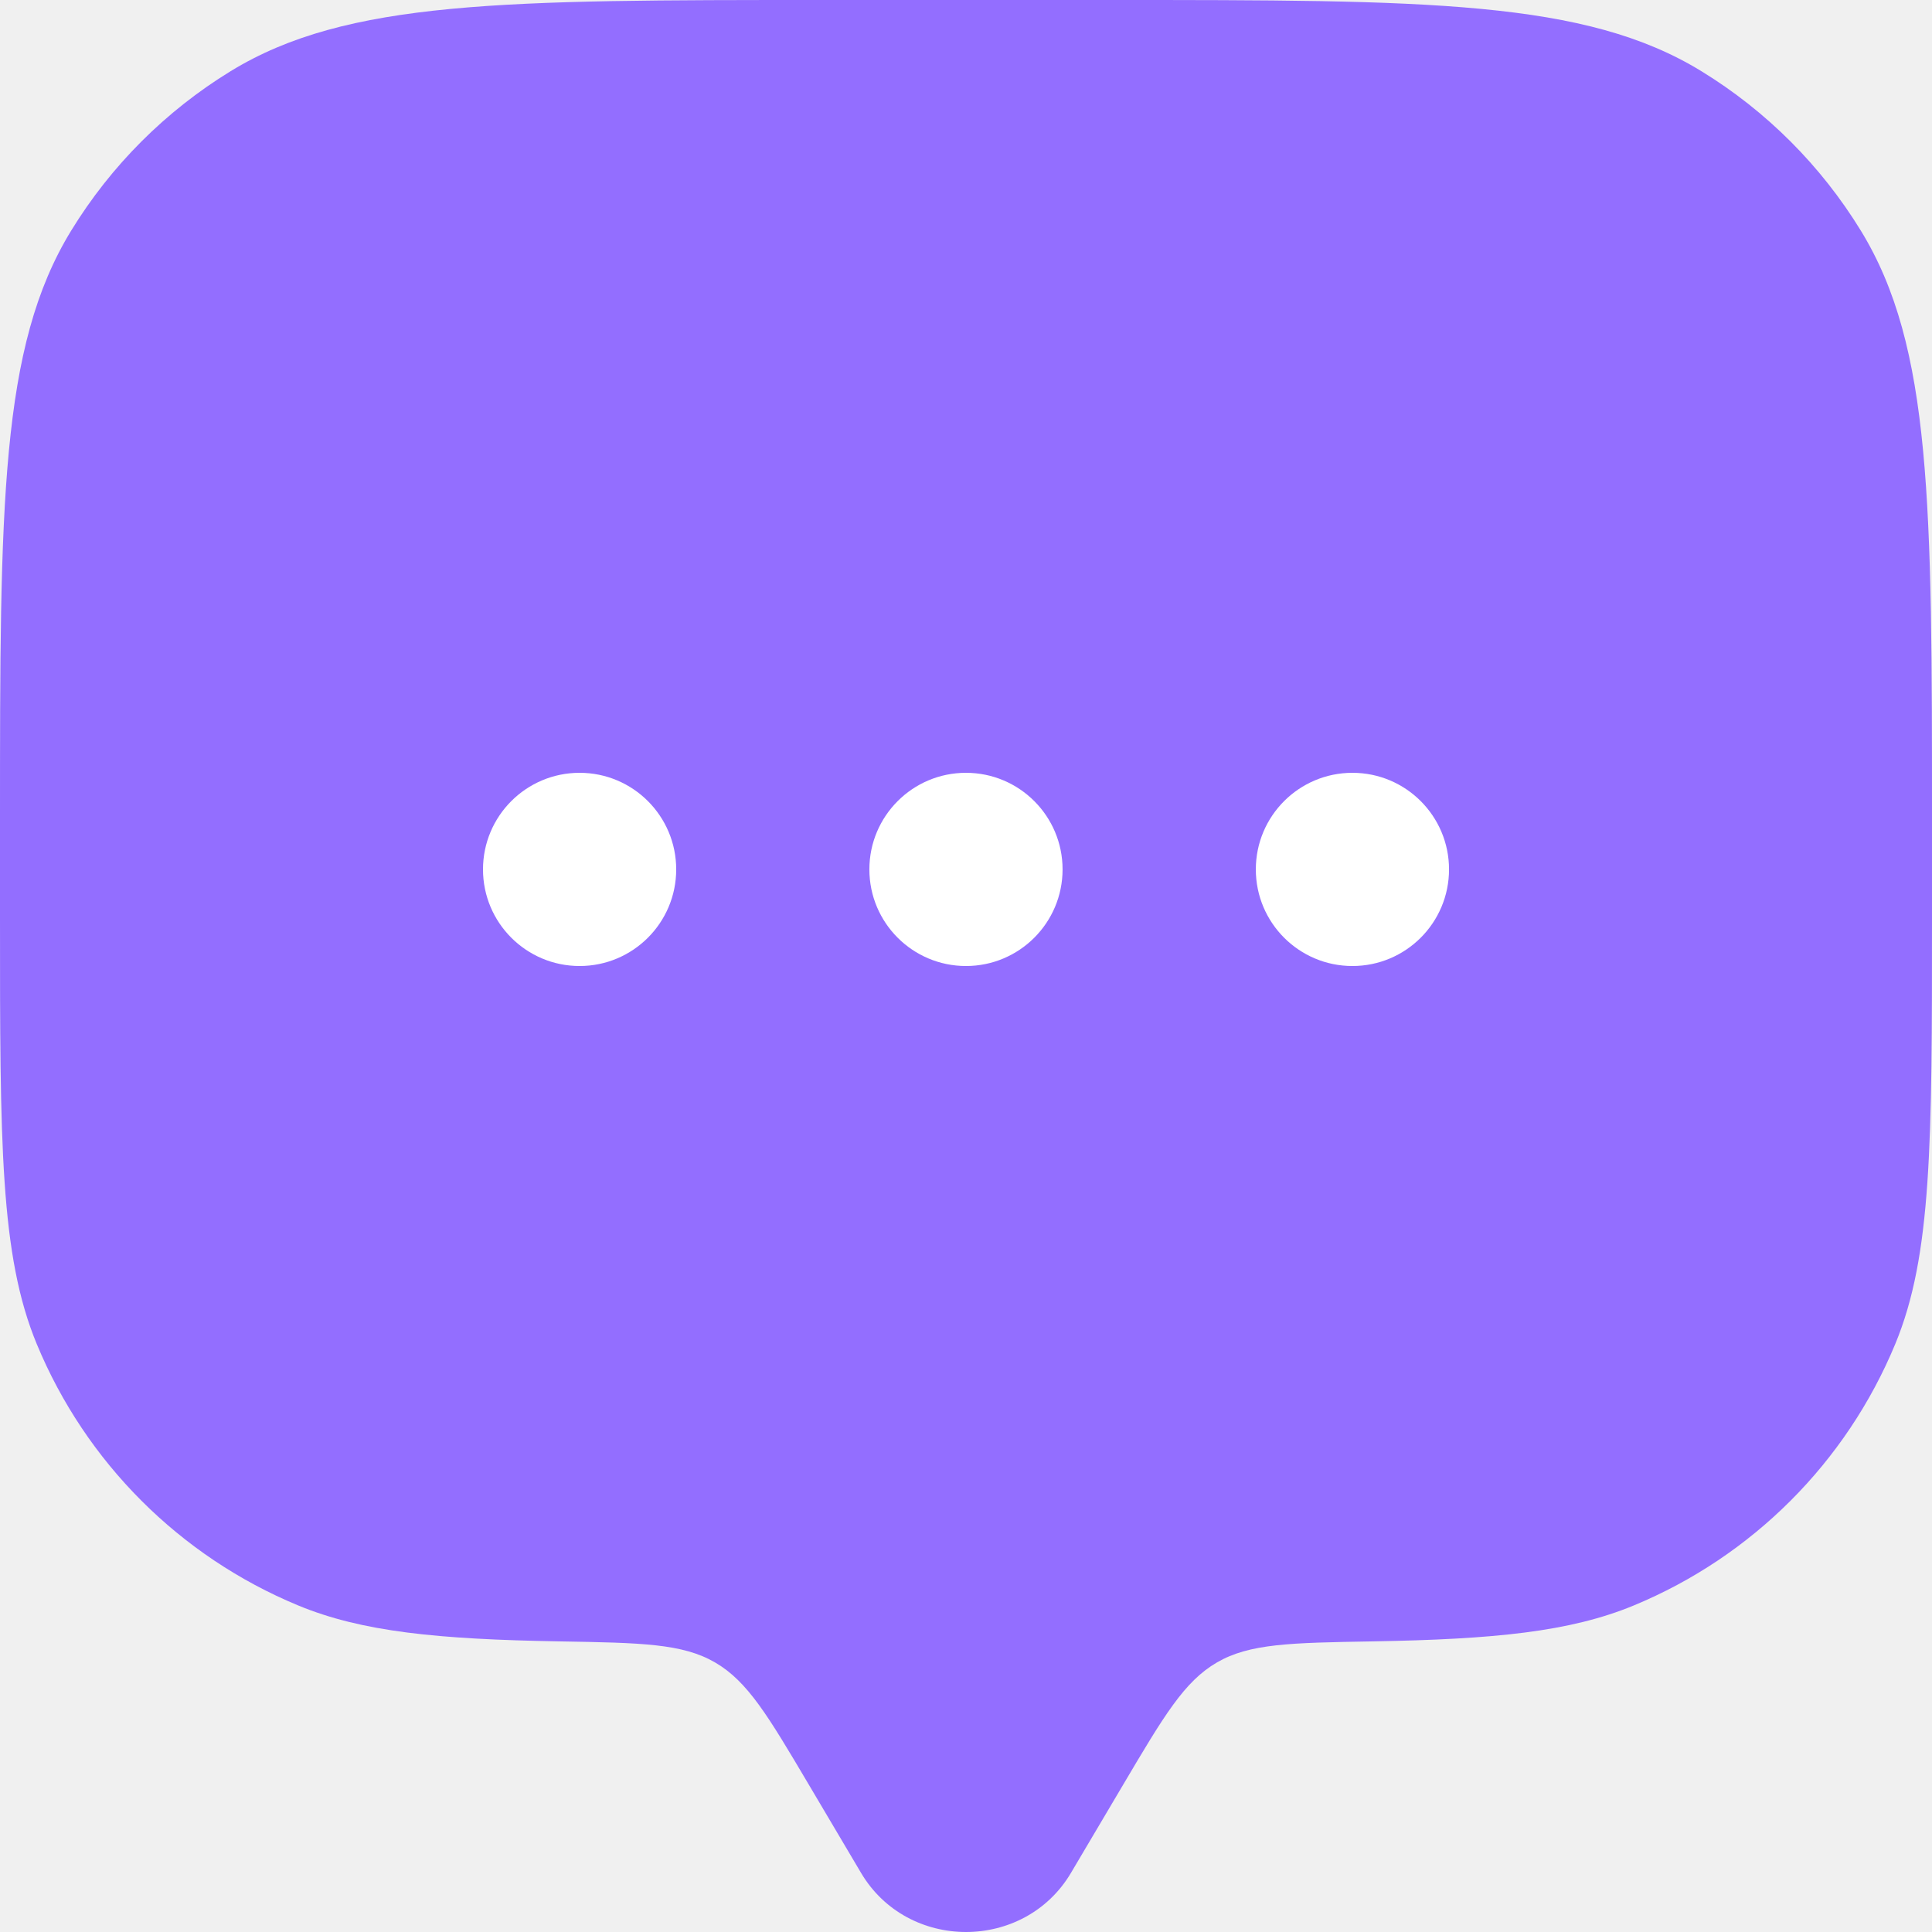
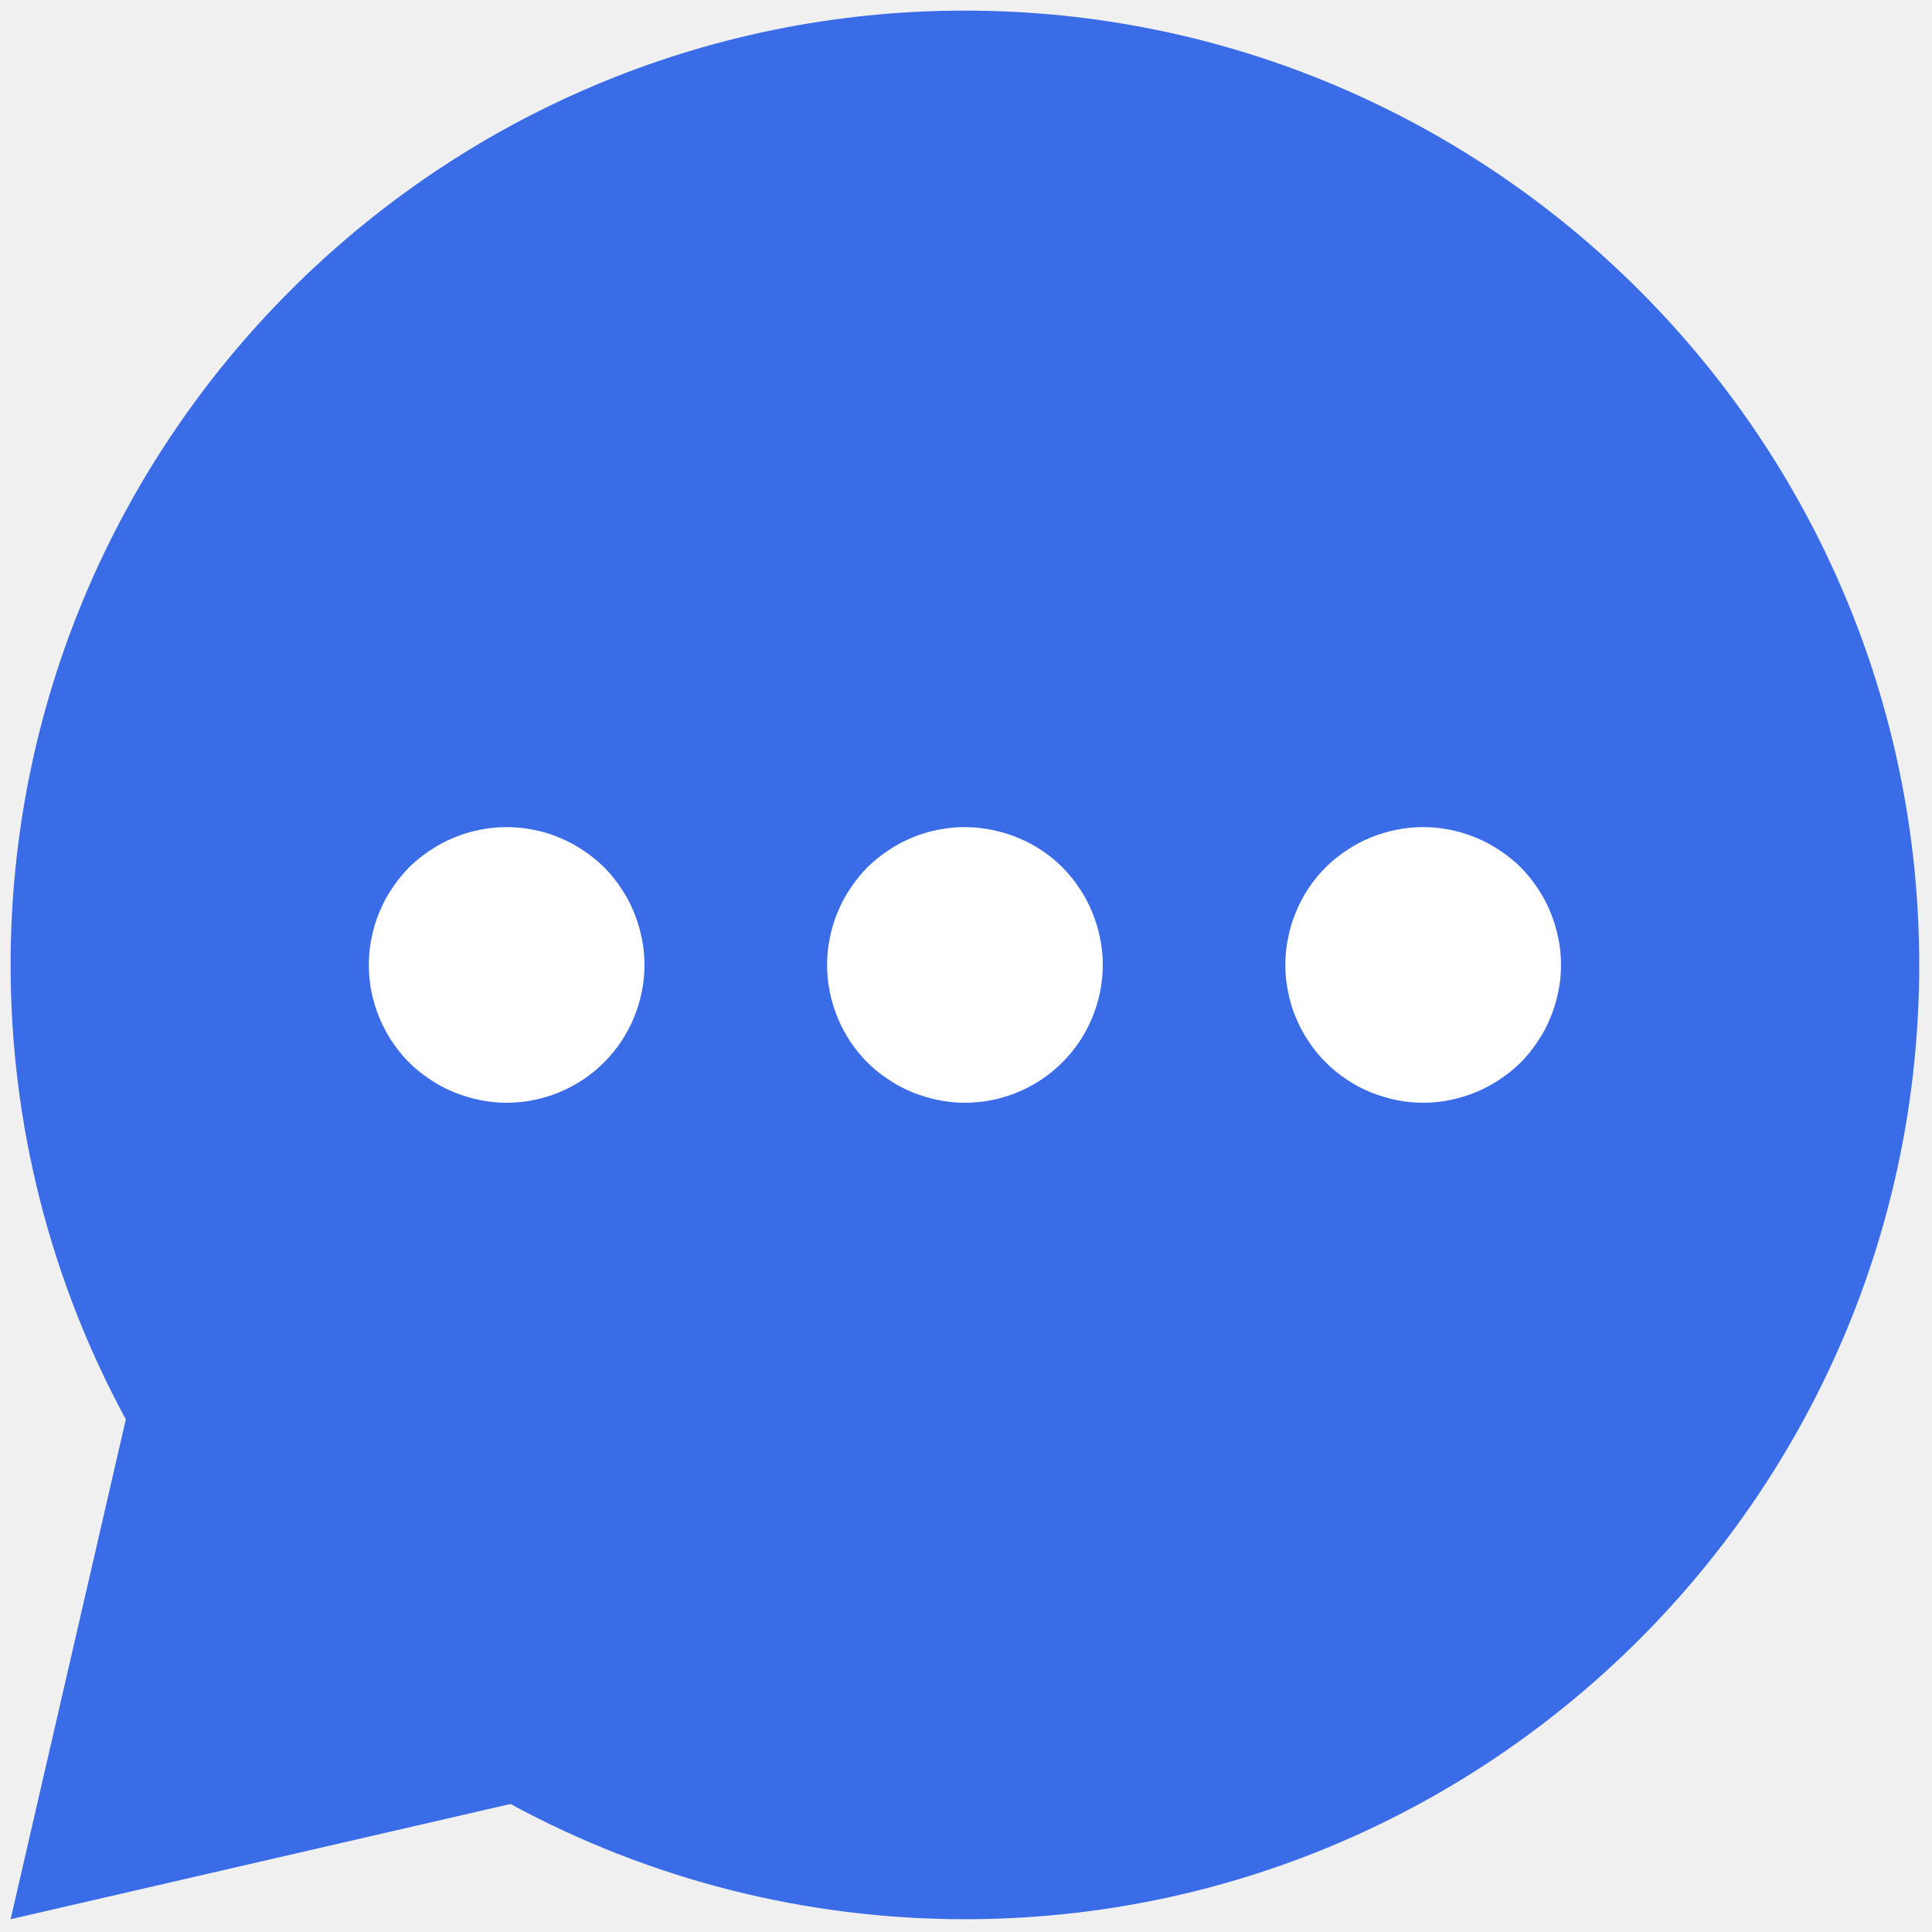
- <svg xmlns="http://www.w3.org/2000/svg" width="300" height="300" viewBox="0 0 300 300" fill="none">
-   <path d="M174.433 277.078L166.301 290.817C159.053 303.061 140.948 303.061 133.7 290.817L125.568 277.078C119.261 266.422 116.108 261.096 111.042 258.148C105.977 255.202 99.599 255.092 86.844 254.873C68.014 254.548 56.204 253.394 46.299 249.292C27.922 241.679 13.321 227.08 5.709 208.702C-4.47037e-07 194.92 0 177.446 0 142.501V127.5C0 78.399 -8.94073e-07 53.848 11.052 35.813C17.236 25.721 25.721 17.236 35.813 11.052C53.848 -8.94073e-07 78.399 0 127.5 0H172.501C221.602 0 246.152 -8.94073e-07 264.188 11.052C274.281 17.236 282.765 25.721 288.949 35.813C300.001 53.848 300.001 78.399 300.001 127.5V142.501C300.001 177.446 300.001 194.92 294.292 208.702C286.68 227.08 272.08 241.679 253.702 249.292C243.797 253.394 231.988 254.548 213.157 254.873C200.401 255.092 194.024 255.202 188.959 258.148C183.893 261.094 180.739 266.422 174.433 277.078Z" fill="#936EFF" />
-   <path d="M225.004 135.002C225.004 143.287 218.288 150.002 210.004 150.002C201.719 150.002 195.004 143.287 195.004 135.002C195.004 126.717 201.719 120.002 210.004 120.002C218.288 120.002 225.004 126.717 225.004 135.002Z" fill="white" />
-   <path d="M164.996 135.002C164.996 143.287 158.281 150.002 149.996 150.002C141.712 150.002 134.996 143.287 134.996 135.002C134.996 126.717 141.712 120.002 149.996 120.002C158.281 120.002 164.996 126.717 164.996 135.002Z" fill="white" />
-   <path d="M105 135.002C105 143.287 98.284 150.002 90 150.002C81.716 150.002 75 143.287 75 135.002C75 126.717 81.716 120.002 90 120.002C98.284 120.002 105 126.717 105 135.002Z" fill="white" />
+ <svg xmlns="http://www.w3.org/2000/svg" version="1.1" width="256" height="256" viewBox="0 0 256 256" xml:space="preserve">
+   <g style="stroke: none; stroke-width: 0; stroke-dasharray: none; stroke-linecap: butt; stroke-linejoin: miter; stroke-miterlimit: 10; fill: none; fill-rule: nonzero; opacity: 1;" transform="translate(1.406593 1.406593) scale(2.81 2.81)">
+     <path d="M 0 90 l 5.433 -23.57 C 1.871 59.866 0 52.516 0 45 C 0 20.187 20.187 0 45 0 c 24.813 0 45 20.187 45 45 c 0 24.813 -20.187 45 -45 45 c -7.516 0 -14.866 -1.871 -21.43 -5.434 L 0 90 z" style="stroke: none; stroke-width: 1; stroke-dasharray: none; stroke-linecap: butt; stroke-linejoin: miter; stroke-miterlimit: 10; fill: rgb(58,108,232); fill-rule: nonzero; opacity: 1;" transform=" matrix(1 0 0 1 0 0) " stroke-linecap="round" />
+     <path d="M 66.609 51.5 c -0.42 0 -0.85 -0.04 -1.27 -0.13 c -0.41 -0.08 -0.82 -0.21 -1.22 -0.37 c -0.391 -0.16 -0.771 -0.36 -1.12 -0.601 c -0.351 -0.229 -0.69 -0.5 -0.98 -0.8 c -0.31 -0.3 -0.58 -0.64 -0.81 -0.99 c -0.24 -0.35 -0.44 -0.729 -0.601 -1.119 c -0.17 -0.4 -0.29 -0.801 -0.369 -1.221 c -0.091 -0.42 -0.131 -0.85 -0.131 -1.27 c 0 -0.42 0.04 -0.85 0.131 -1.27 c 0.079 -0.41 0.199 -0.82 0.369 -1.22 c 0.16 -0.39 0.36 -0.77 0.591 -1.12 c 0.239 -0.35 0.51 -0.69 0.81 -0.99 c 0.3 -0.3 0.64 -0.57 0.99 -0.8 c 0.35 -0.24 0.729 -0.44 1.12 -0.6 c 0.399 -0.16 0.81 -0.29 1.22 -0.37 c 0.84 -0.17 1.7 -0.17 2.54 0 c 0.41 0.08 0.82 0.21 1.22 0.37 c 0.391 0.16 0.76 0.36 1.12 0.6 c 0.35 0.23 0.69 0.5 0.99 0.8 c 0.3 0.3 0.57 0.64 0.8 0.99 c 0.24 0.35 0.44 0.73 0.6 1.12 c 0.16 0.4 0.29 0.81 0.37 1.22 c 0.09 0.42 0.13 0.85 0.13 1.27 c 0 0.42 -0.04 0.85 -0.13 1.27 c -0.08 0.41 -0.21 0.82 -0.37 1.221 c -0.159 0.39 -0.359 0.77 -0.6 1.119 c -0.229 0.351 -0.5 0.69 -0.8 0.99 s -0.641 0.57 -0.99 0.8 c -0.36 0.24 -0.729 0.44 -1.12 0.601 c -0.399 0.16 -0.81 0.29 -1.22 0.37 C 67.46 51.46 67.03 51.5 66.609 51.5 z" style="stroke: none; stroke-width: 1; stroke-dasharray: none; stroke-linecap: butt; stroke-linejoin: miter; stroke-miterlimit: 10; fill: rgb(255,255,255); fill-rule: nonzero; opacity: 1;" transform=" matrix(1 0 0 1 0 0) " stroke-linecap="round" />
+     <path d="M 45 51.5 c -0.42 0 -0.85 -0.04 -1.27 -0.13 c -0.41 -0.08 -0.82 -0.21 -1.22 -0.37 c -0.39 -0.16 -0.77 -0.36 -1.12 -0.601 c -0.35 -0.229 -0.69 -0.5 -0.99 -0.8 c -1.21 -1.21 -1.9 -2.89 -1.9 -4.6 c 0 -0.42 0.04 -0.85 0.13 -1.27 c 0.08 -0.41 0.2 -0.82 0.37 -1.22 c 0.16 -0.39 0.36 -0.77 0.6 -1.12 c 0.23 -0.35 0.5 -0.69 0.8 -0.99 c 0.3 -0.3 0.64 -0.57 0.99 -0.8 c 0.35 -0.24 0.73 -0.44 1.12 -0.6 c 0.4 -0.17 0.81 -0.29 1.22 -0.37 c 2.11 -0.43 4.36 0.26 5.87 1.77 c 0.3 0.3 0.57 0.64 0.8 0.99 c 0.24 0.35 0.44 0.73 0.601 1.12 c 0.16 0.4 0.29 0.81 0.37 1.22 c 0.09 0.42 0.13 0.85 0.13 1.27 c 0 1.71 -0.69 3.39 -1.91 4.6 C 48.39 50.81 46.71 51.5 45 51.5 z" style="stroke: none; stroke-width: 1; stroke-dasharray: none; stroke-linecap: butt; stroke-linejoin: miter; stroke-miterlimit: 10; fill: rgb(255,255,255); fill-rule: nonzero; opacity: 1;" transform=" matrix(1 0 0 1 0 0) " stroke-linecap="round" />
+     <path d="M 23.39 51.5 c -0.42 0 -0.85 -0.04 -1.27 -0.13 c -0.41 -0.08 -0.82 -0.21 -1.22 -0.37 c -0.39 -0.16 -0.77 -0.36 -1.12 -0.601 c -0.35 -0.229 -0.69 -0.5 -0.99 -0.8 c -1.21 -1.21 -1.9 -2.89 -1.9 -4.6 c 0 -0.42 0.04 -0.85 0.13 -1.27 c 0.08 -0.41 0.2 -0.82 0.37 -1.22 c 0.16 -0.39 0.36 -0.77 0.6 -1.12 c 0.23 -0.35 0.5 -0.69 0.8 -0.99 c 0.3 -0.3 0.64 -0.57 0.99 -0.8 c 0.35 -0.24 0.73 -0.44 1.12 -0.6 c 0.4 -0.17 0.81 -0.29 1.22 -0.37 c 0.84 -0.17 1.7 -0.17 2.54 0 c 0.42 0.08 0.82 0.2 1.22 0.37 c 0.39 0.16 0.77 0.36 1.12 0.6 c 0.35 0.23 0.69 0.5 0.99 0.8 c 0.3 0.3 0.57 0.64 0.8 0.99 c 0.24 0.35 0.44 0.73 0.6 1.12 c 0.16 0.4 0.29 0.81 0.37 1.22 c 0.09 0.42 0.13 0.85 0.13 1.27 c 0 1.71 -0.69 3.39 -1.91 4.6 C 26.78 50.81 25.1 51.5 23.39 51.5 z" style="stroke: none; stroke-width: 1; stroke-dasharray: none; stroke-linecap: butt; stroke-linejoin: miter; stroke-miterlimit: 10; fill: rgb(255,255,255); fill-rule: nonzero; opacity: 1;" transform=" matrix(1 0 0 1 0 0) " stroke-linecap="round" />
+   </g>
</svg>
